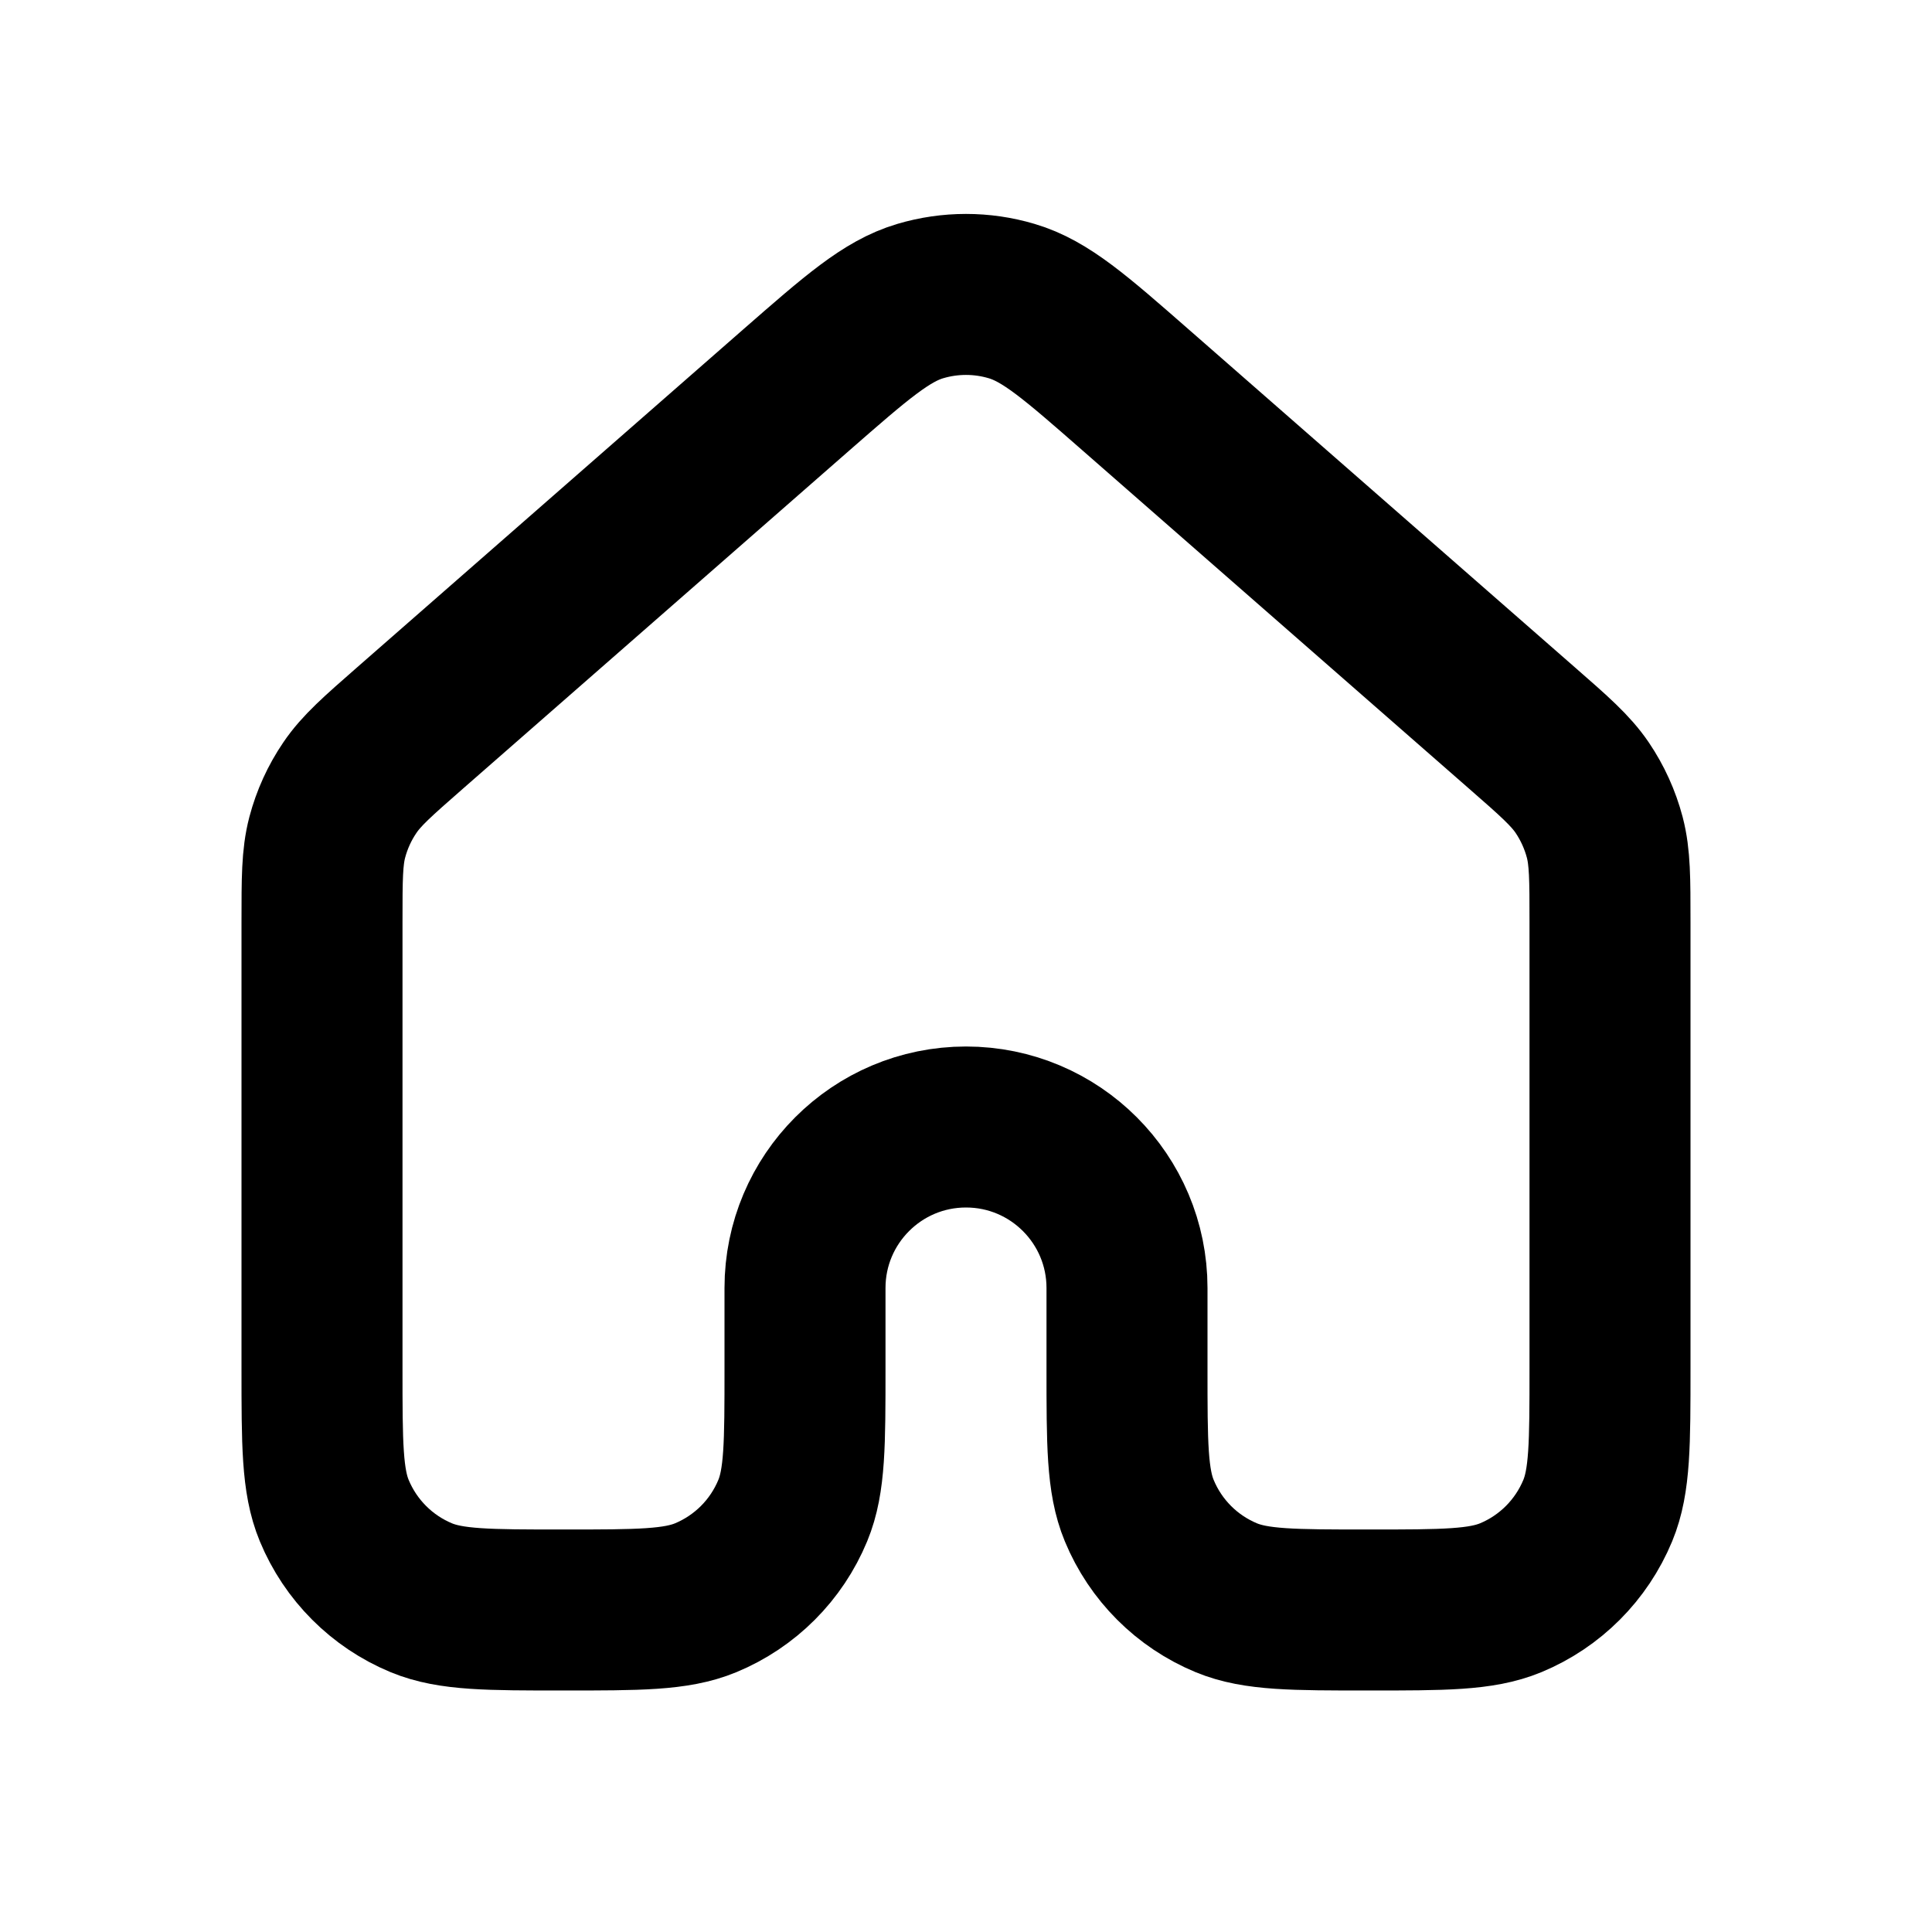
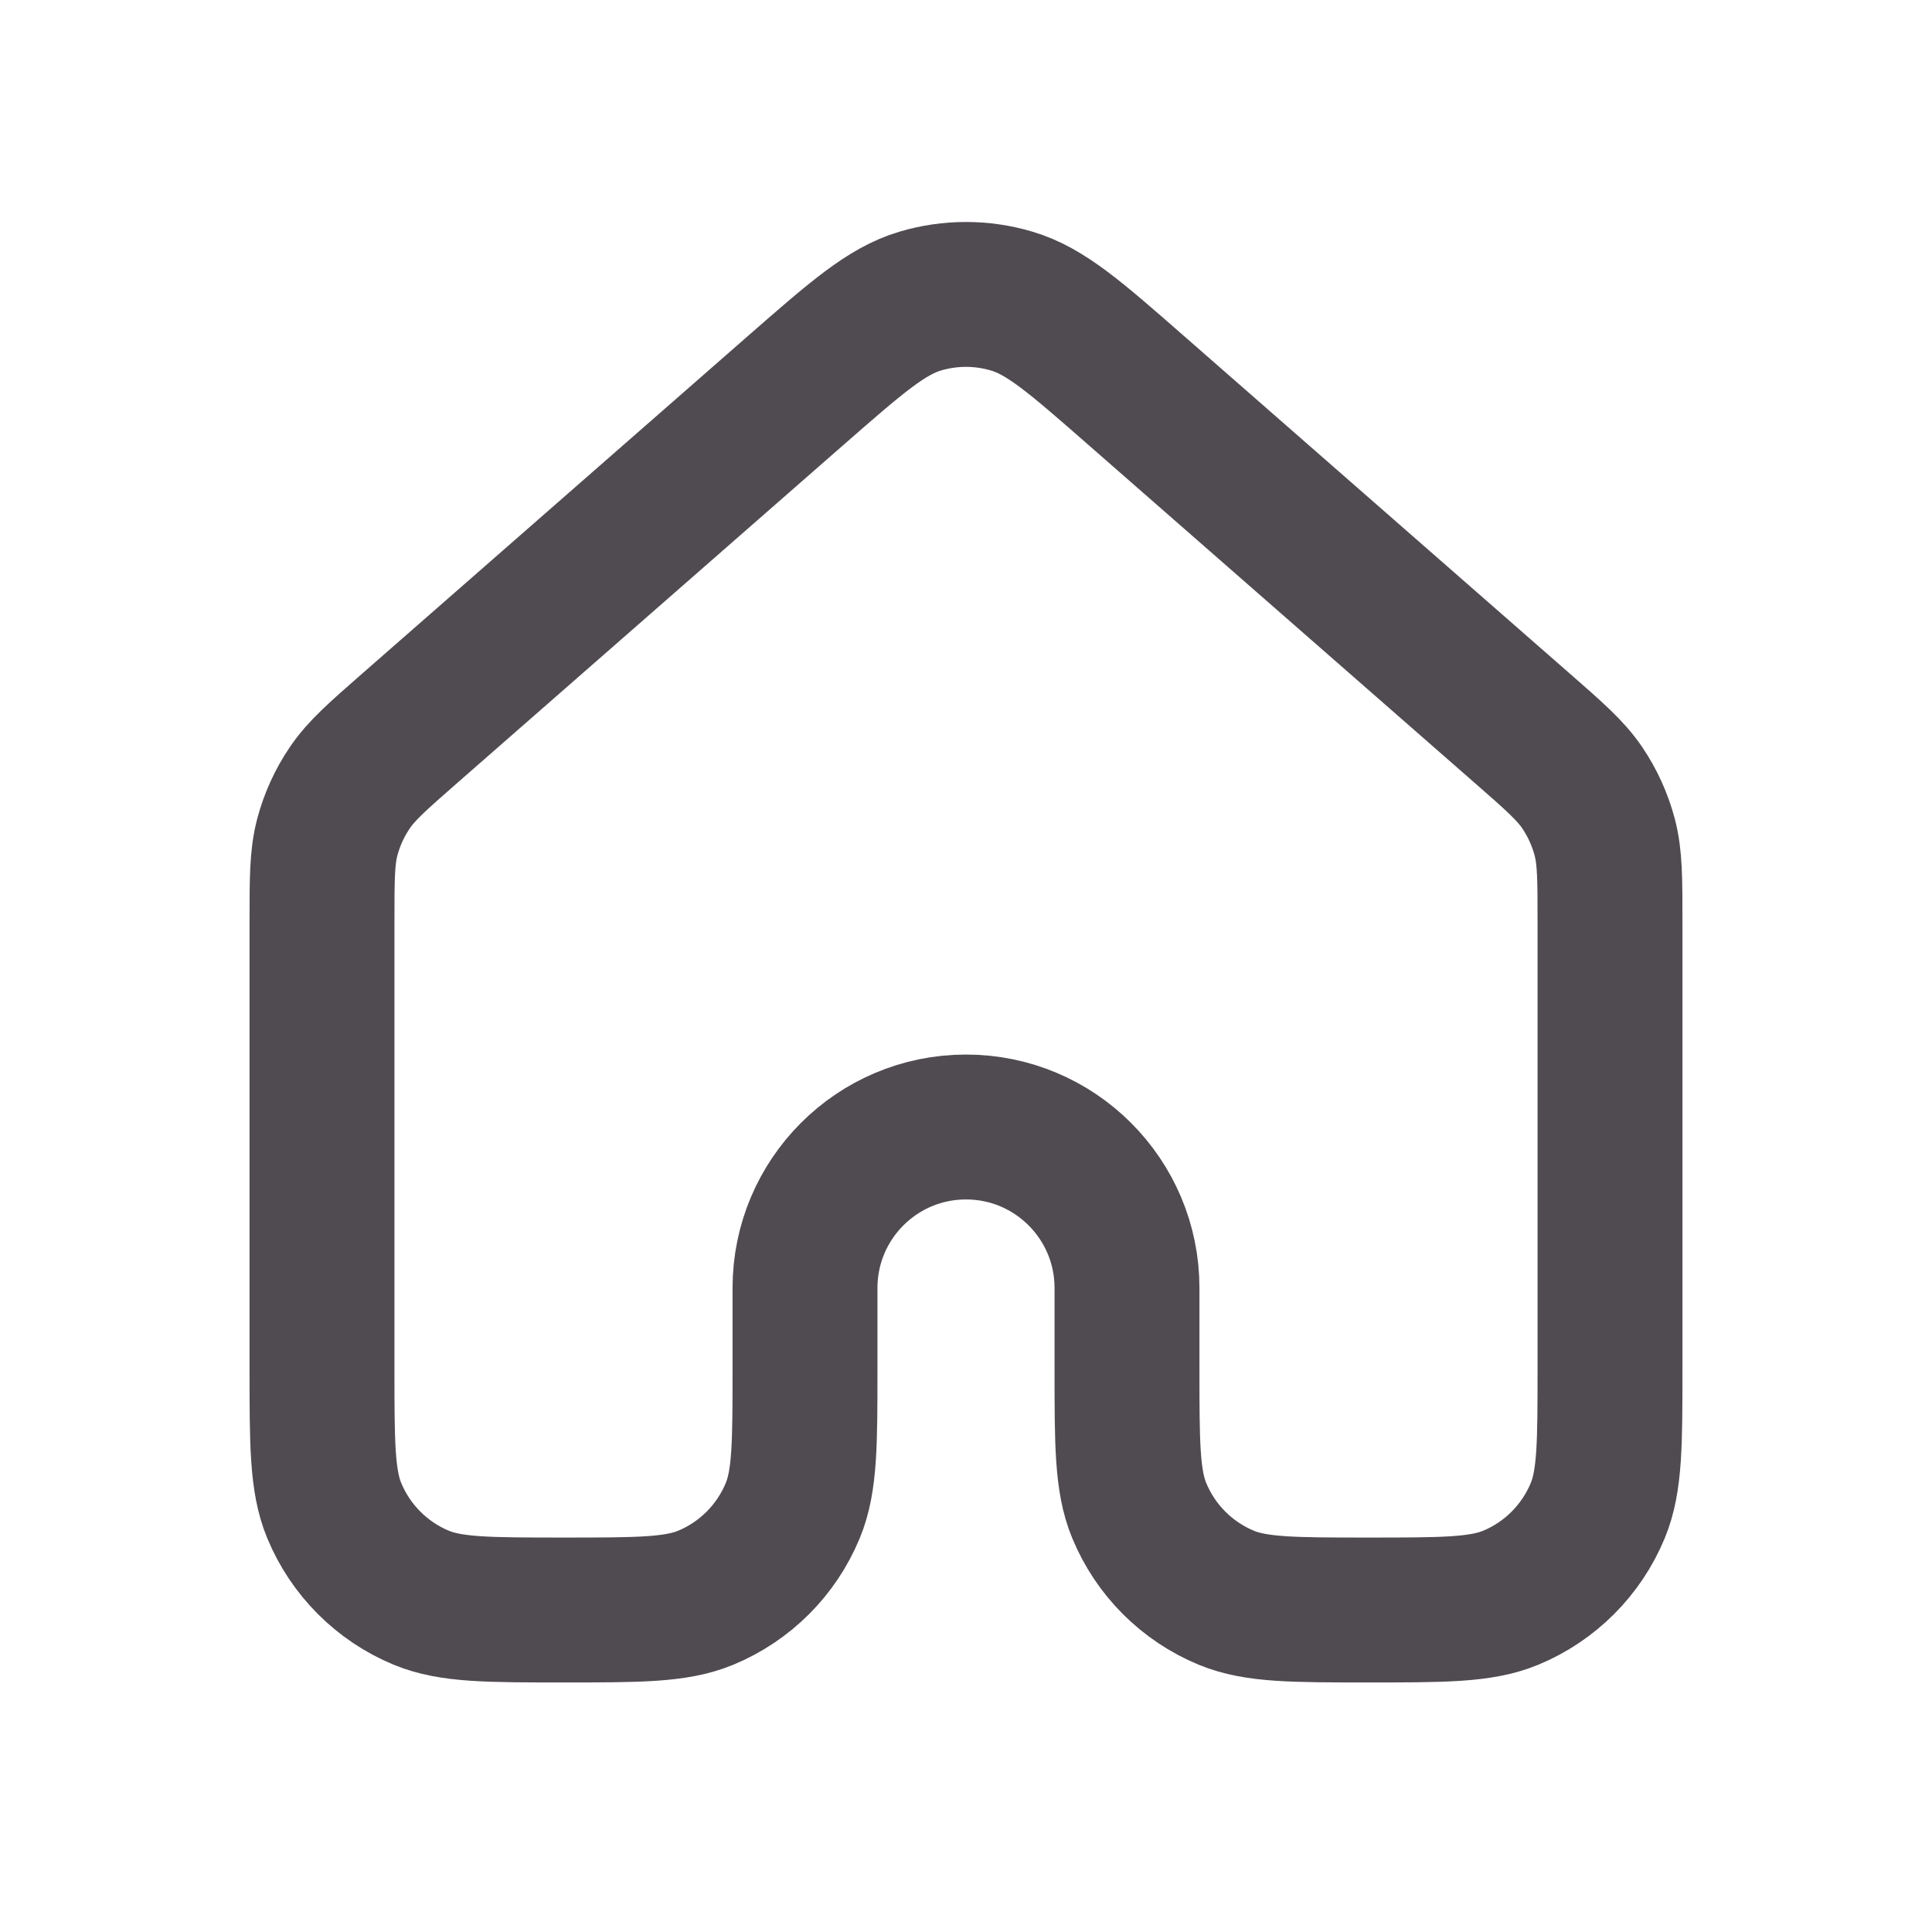
<svg xmlns="http://www.w3.org/2000/svg" width="800px" height="800px" viewBox="0 0 24 24" fill="none">
  <g id="Navigation / House_01">
-     <path id="Vector" d="M20 17V11.452C20 10.918 20 10.651 19.935 10.402C19.877 10.182 19.782 9.973 19.655 9.785C19.51 9.572 19.31 9.396 18.907 9.044L14.107 4.844C13.361 4.191 12.988 3.864 12.567 3.74C12.197 3.63 11.803 3.63 11.432 3.74C11.013 3.864 10.64 4.19 9.894 4.842L5.093 9.044C4.691 9.396 4.49 9.572 4.346 9.785C4.218 9.973 4.123 10.182 4.065 10.402C4 10.651 4 10.918 4 11.452V17C4 17.932 4 18.398 4.152 18.765C4.355 19.255 4.744 19.645 5.234 19.848C5.602 20 6.068 20 7 20C7.932 20 8.398 20 8.766 19.848C9.256 19.645 9.645 19.256 9.848 18.765C10 18.398 10 17.932 10 17V16C10 14.896 10.895 14 12 14C13.105 14 14 14.896 14 16V17C14 17.932 14 18.398 14.152 18.765C14.355 19.256 14.744 19.645 15.234 19.848C15.602 20 16.068 20 17 20C17.932 20 18.398 20 18.766 19.848C19.256 19.645 19.645 19.255 19.848 18.765C20 18.398 20 17.932 20 17Z" stroke="#000000" stroke-width="2" stroke-linecap="round" stroke-linejoin="round" />
+     <path id="Vector" d="M20 17V11.452C20 10.918 20 10.651 19.935 10.402C19.877 10.182 19.782 9.973 19.655 9.785C19.51 9.572 19.31 9.396 18.907 9.044L14.107 4.844C13.361 4.191 12.988 3.864 12.567 3.74C12.197 3.63 11.803 3.63 11.432 3.74C11.013 3.864 10.64 4.19 9.894 4.842L5.093 9.044C4.691 9.396 4.49 9.572 4.346 9.785C4.218 9.973 4.123 10.182 4.065 10.402C4 10.651 4 10.918 4 11.452V17C4 17.932 4 18.398 4.152 18.765C4.355 19.255 4.744 19.645 5.234 19.848C5.602 20 6.068 20 7 20C7.932 20 8.398 20 8.766 19.848C9.256 19.645 9.645 19.256 9.848 18.765C10 18.398 10 17.932 10 17V16C10 14.896 10.895 14 12 14C13.105 14 14 14.896 14 16V17C14 17.932 14 18.398 14.152 18.765C14.355 19.256 14.744 19.645 15.234 19.848C15.602 20 16.068 20 17 20C17.932 20 18.398 20 18.766 19.848C19.256 19.645 19.645 19.255 19.848 18.765C20 18.398 20 17.932 20 17Z" stroke="#504b51" stroke-width="1.8" stroke-linecap="round" stroke-linejoin="round" />
  </g>
</svg>
